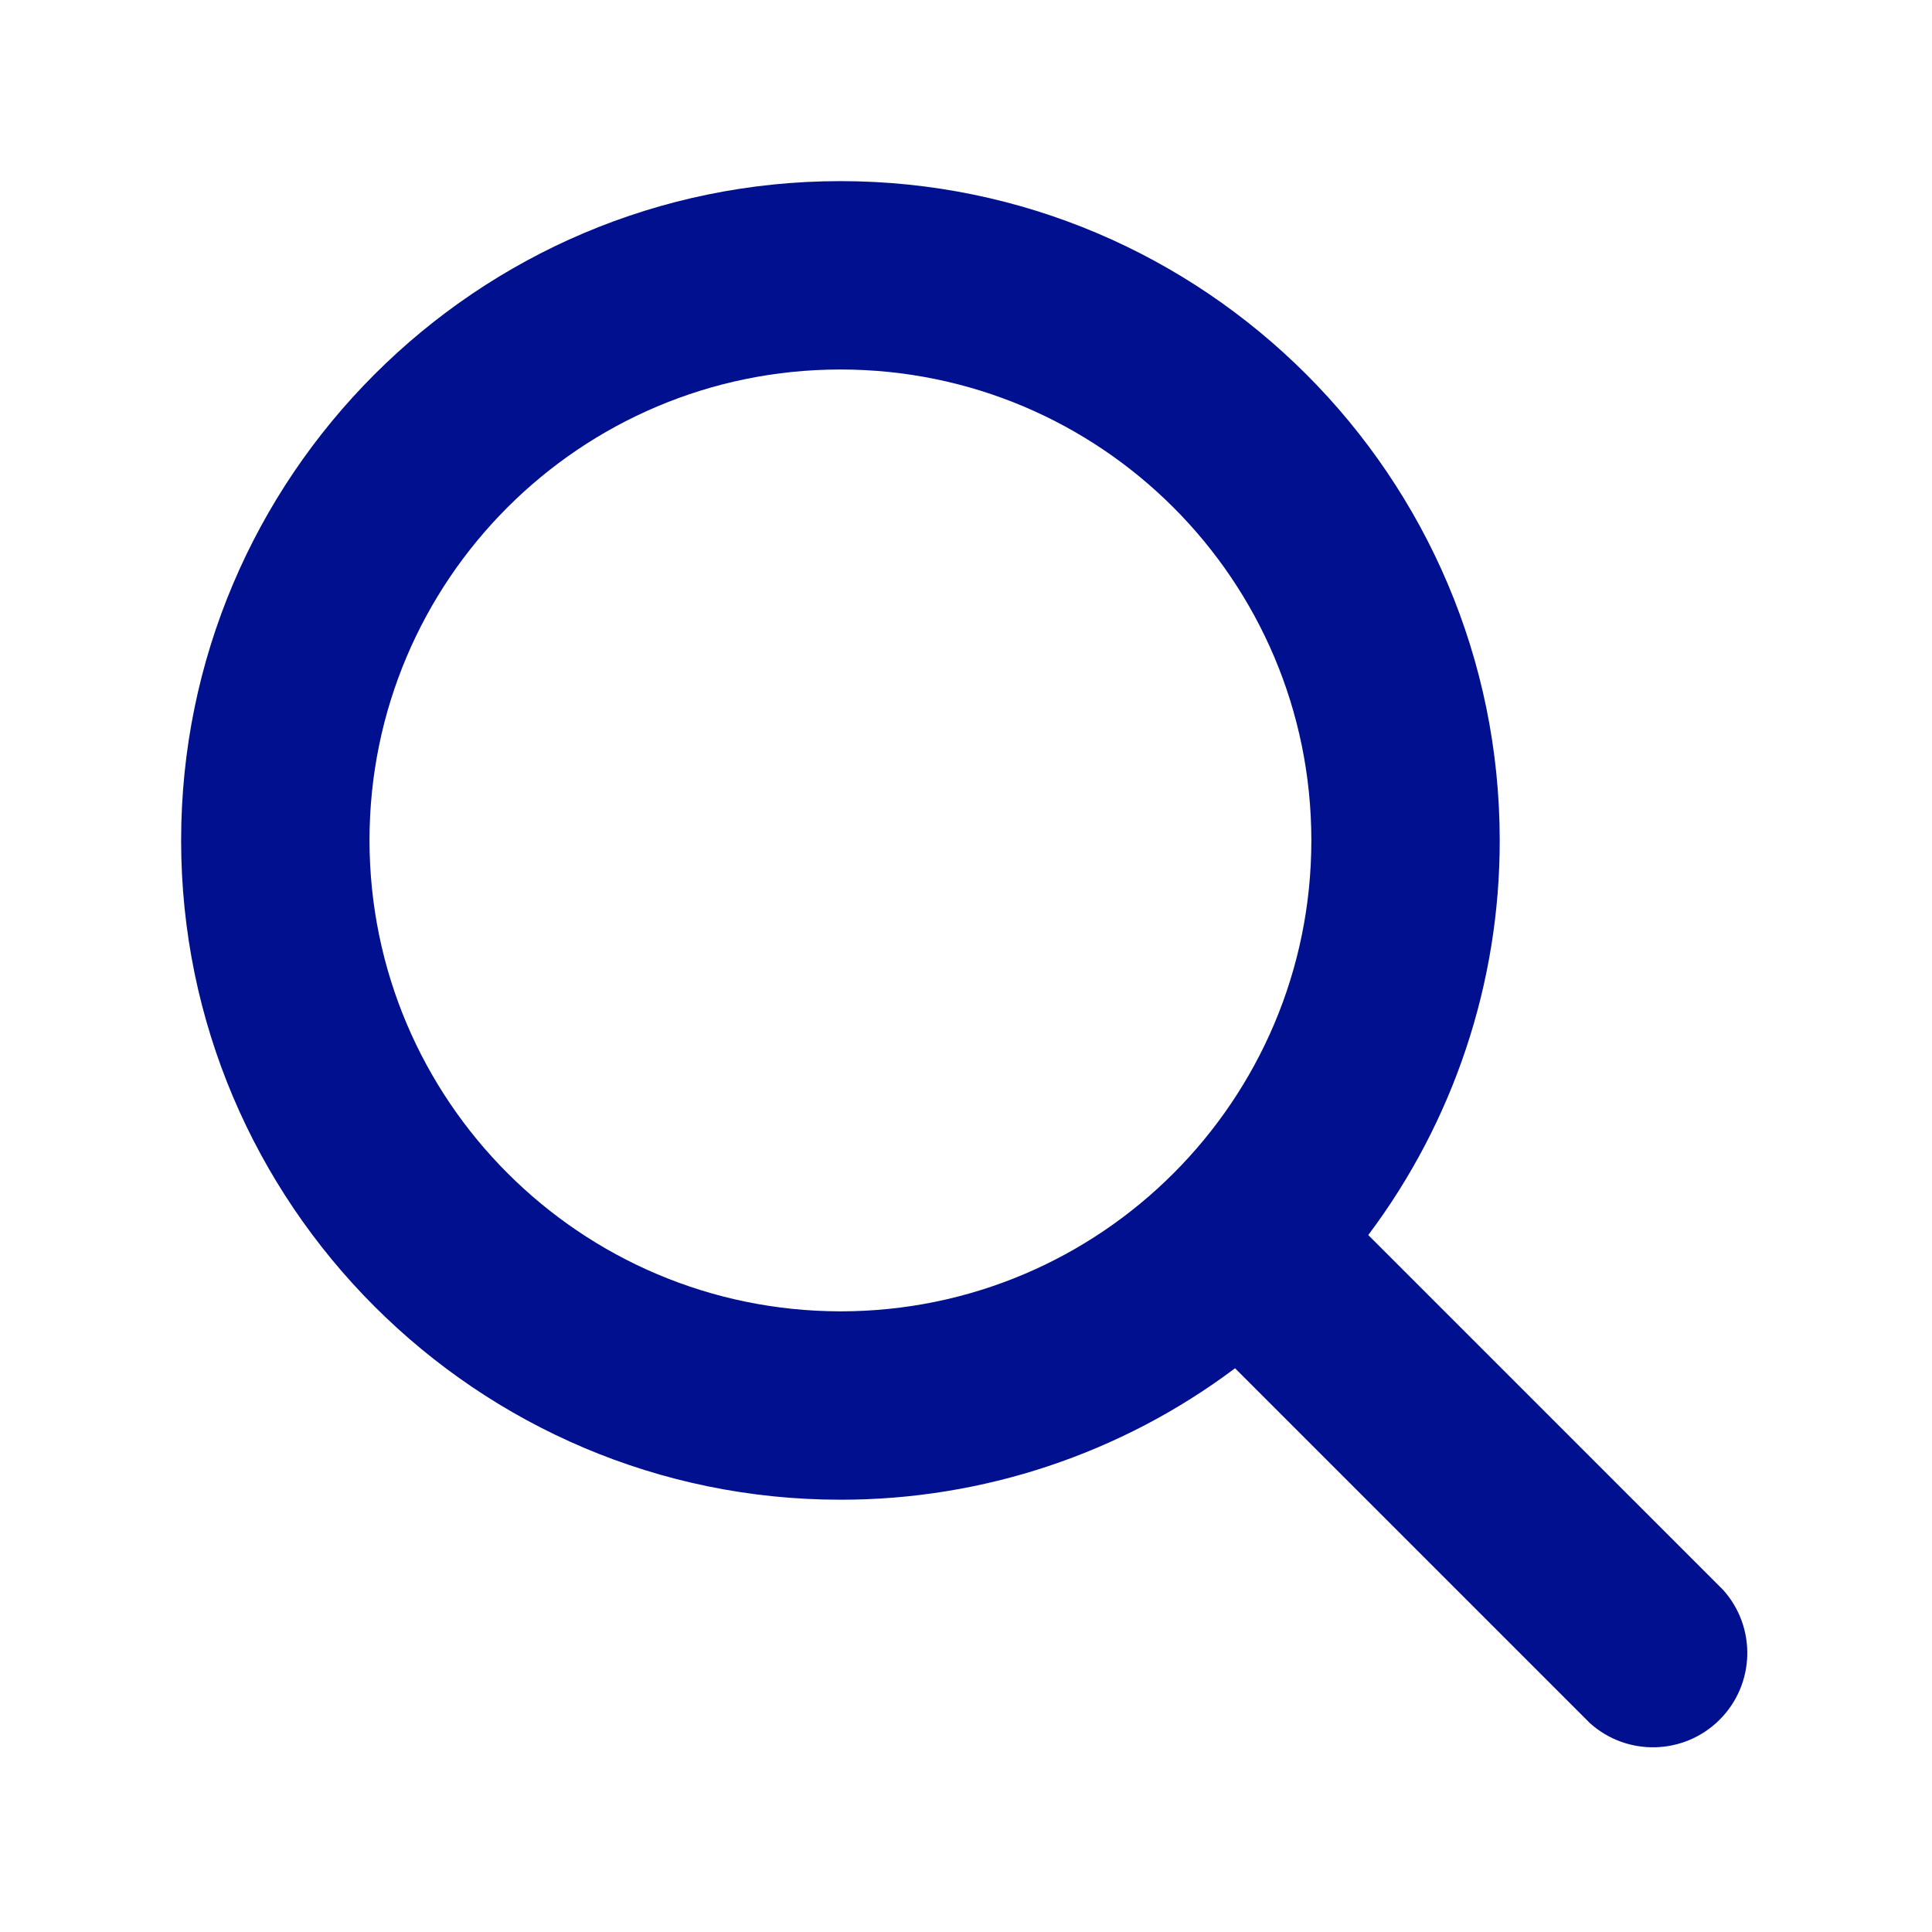
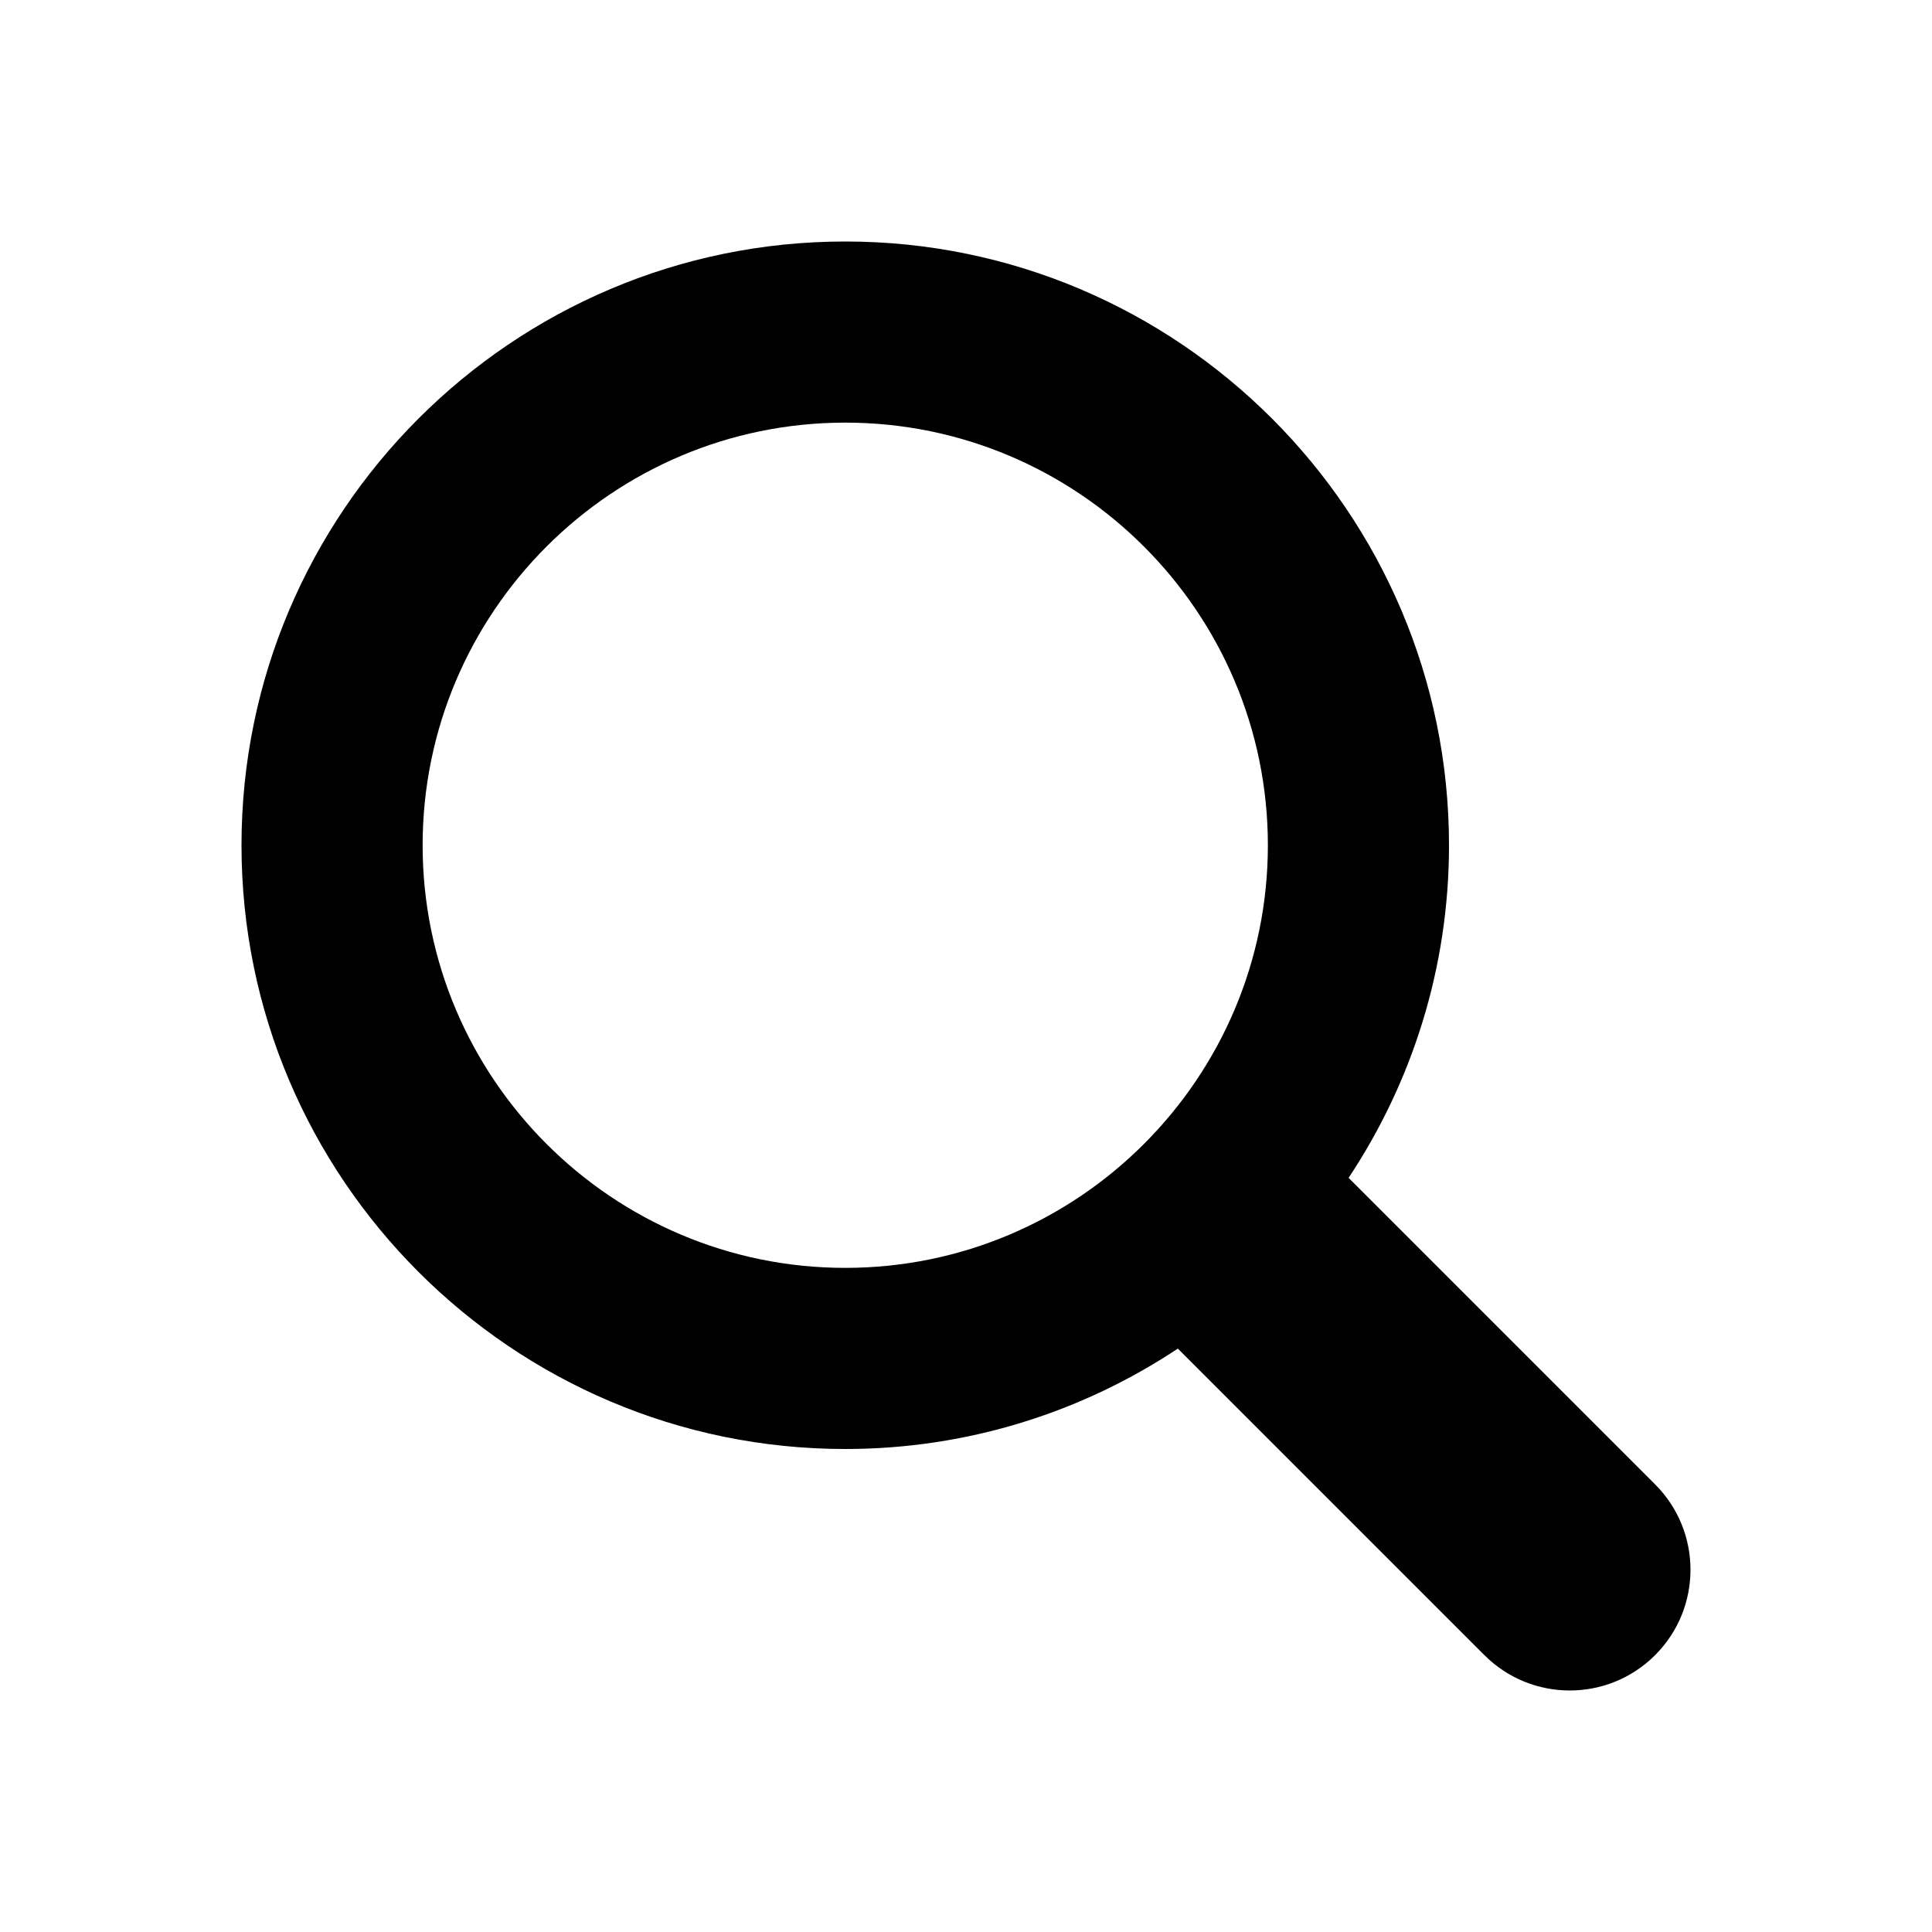
- <svg xmlns="http://www.w3.org/2000/svg" viewBox="0 0 512 512">
-   <path d="M456.69 421.39 362.6 327.3a173.81 173.81 0 0 0 34.84-104.58C397.44 126.38 319.06 48 222.72 48S48 126.38 48 222.72s78.38 174.72 174.72 174.72A173.81 173.81 0 0 0 327.3 362.6l94.09 94.09a25 25 0 0 0 35.3-35.3ZM97.92 222.72a124.8 124.8 0 1 1 124.8 124.8 124.95 124.95 0 0 1-124.8-124.8Z" fill="#00108e" class="fill-000000" />
+ <svg xmlns="http://www.w3.org/2000/svg" enable-background="new 0 0 32 32" id="Glyph" version="1.1" viewBox="0 0 32 32" xml:space="preserve">
+   <path d="M27.414,24.586l-5.077-5.077C23.386,17.928,24,16.035,24,14c0-5.514-4.486-10-10-10S4,8.486,4,14  s4.486,10,10,10c2.035,0,3.928-0.614,5.509-1.663l5.077,5.077c0.78,0.781,2.048,0.781,2.828,0  C28.195,26.633,28.195,25.367,27.414,24.586z M7,14c0-3.86,3.14-7,7-7s7,3.14,7,7s-3.14,7-7,7S7,17.86,7,14z" id="XMLID_223_" />
</svg>
